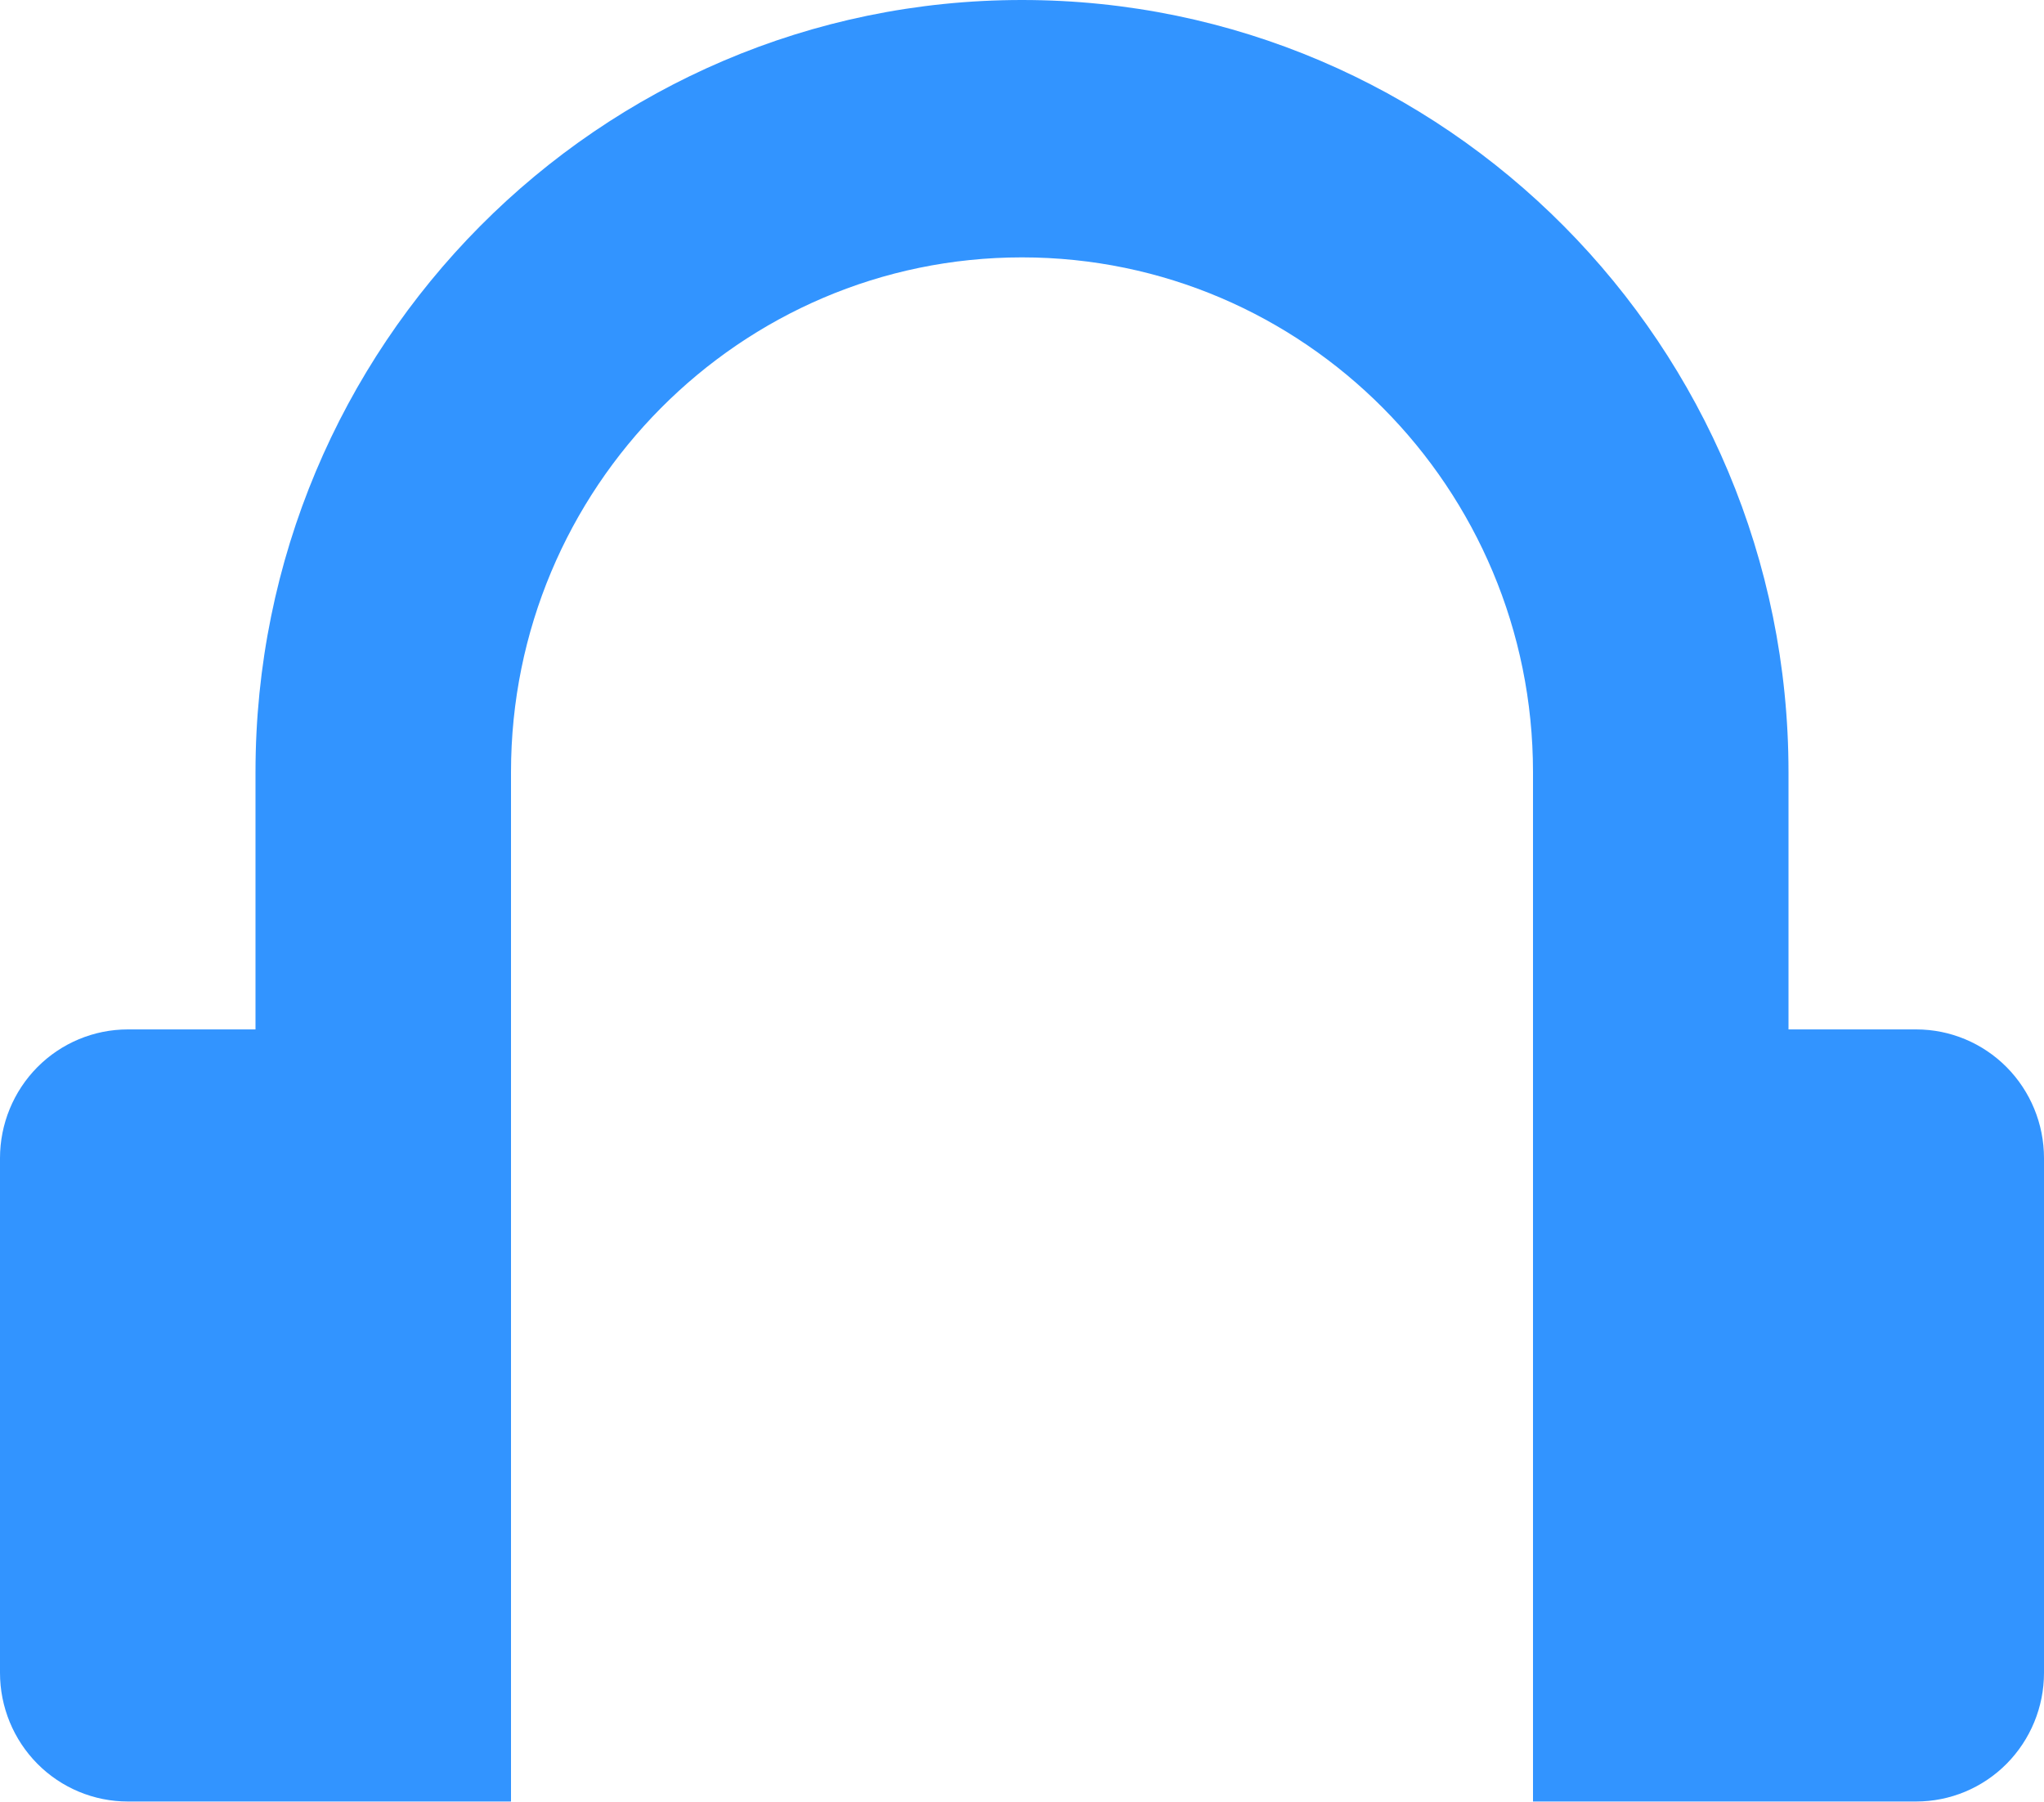
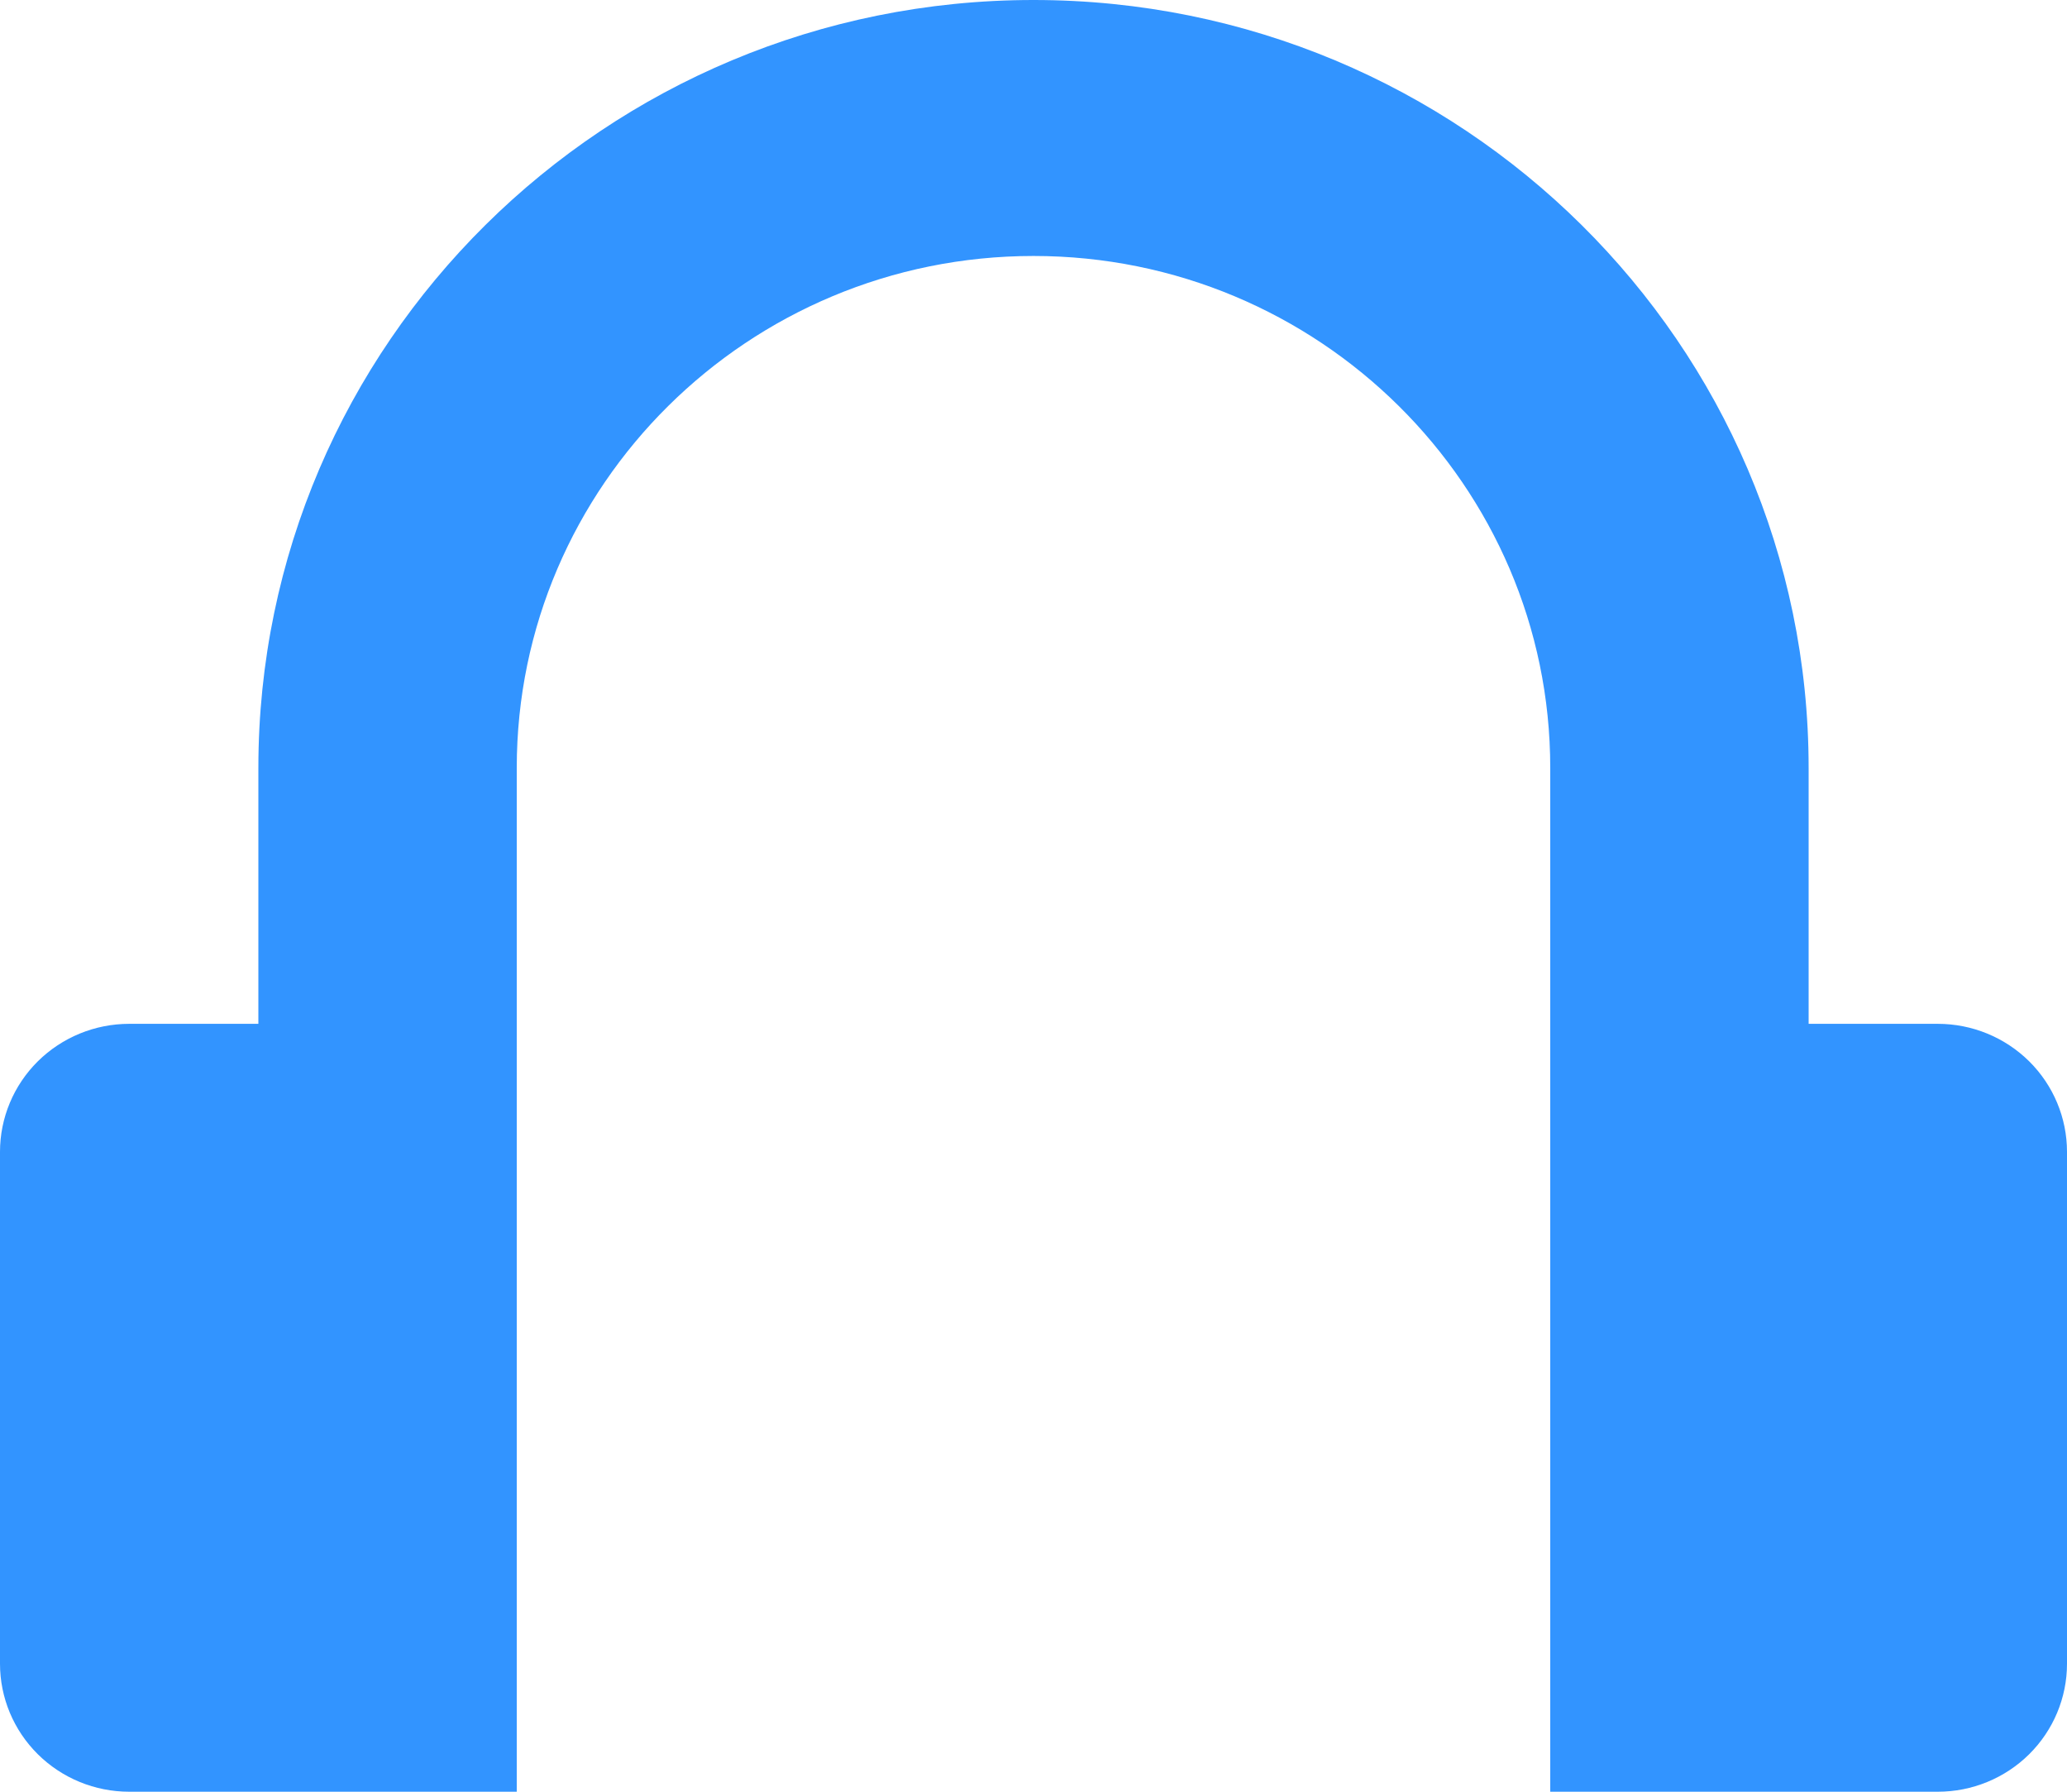
- <svg xmlns="http://www.w3.org/2000/svg" width="59" height="52" viewBox="0 0 59 52" fill="none">
-   <path d="M55.312 29.714H51.625V22.286C51.625 9.982 41.715 0 29.5 0C17.285 0 7.375 9.982 7.375 22.286V29.714H3.688C2.71 29.714 1.772 30.106 1.08 30.802C0.389 31.499 0 32.444 0 33.429L0 48.286C0 49.271 0.389 50.215 1.08 50.912C1.772 51.609 2.71 52 3.688 52H14.75V22.286C14.75 14.088 21.362 7.429 29.5 7.429C37.638 7.429 44.25 14.088 44.25 22.286V52H55.312C56.291 52 57.228 51.609 57.92 50.912C58.611 50.215 59 49.271 59 48.286V33.429C59 32.444 58.611 31.499 57.92 30.802C57.228 30.106 56.291 29.714 55.312 29.714Z" fill="#3294FF" />
+ <svg xmlns="http://www.w3.org/2000/svg" width="60" height="52" viewBox="0 0 60 52" fill="none">
+   <path d="M56.25 29.714H52.5V22.286C52.5 9.982 42.422 0 30 0C17.578 0 7.5 9.982 7.5 22.286V29.714H3.75C2.755 29.714 1.802 30.106 1.098 30.802C0.395 31.499 0 32.444 0 33.429L0 48.286C0 49.271 0.395 50.215 1.098 50.912C1.802 51.609 2.755 52 3.75 52H15V22.286C15 14.088 21.724 7.429 30 7.429C38.276 7.429 45 14.088 45 22.286V52H56.25C57.245 52 58.198 51.609 58.902 50.912C59.605 50.215 60 49.271 60 48.286V33.429C60 32.444 59.605 31.499 58.902 30.802C58.198 30.106 57.245 29.714 56.25 29.714Z" fill="#3294FF" />
</svg>
